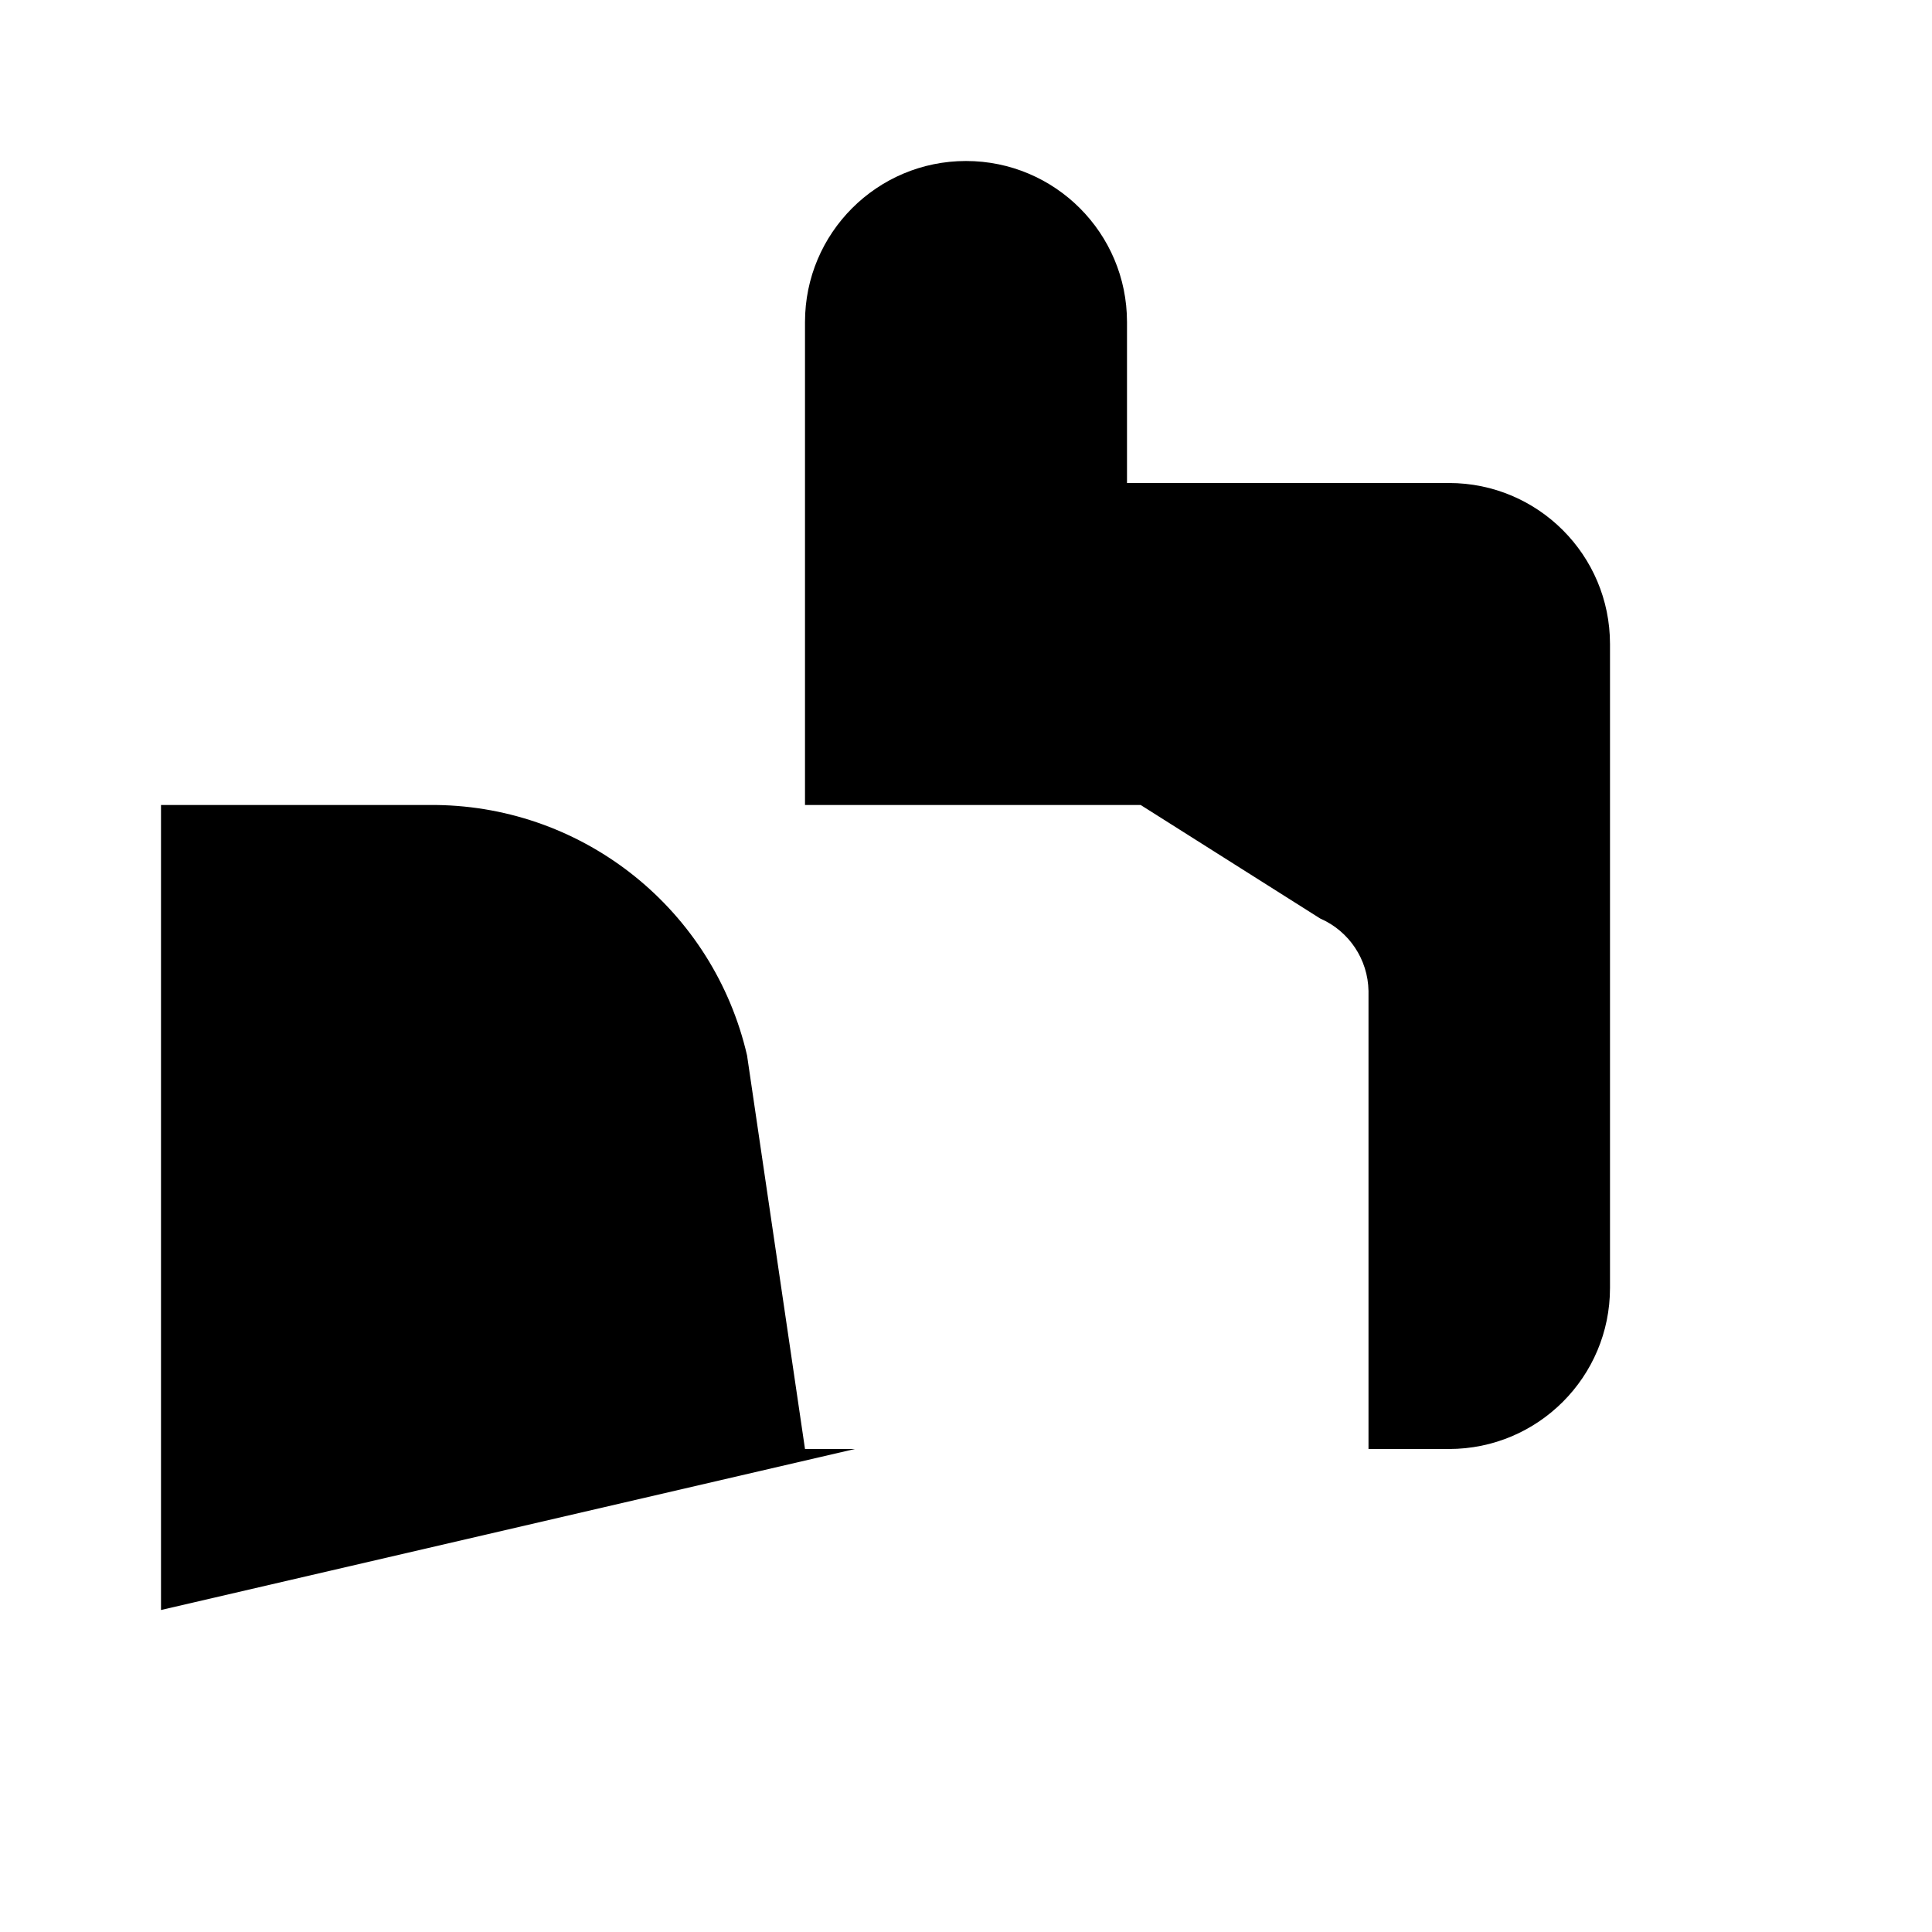
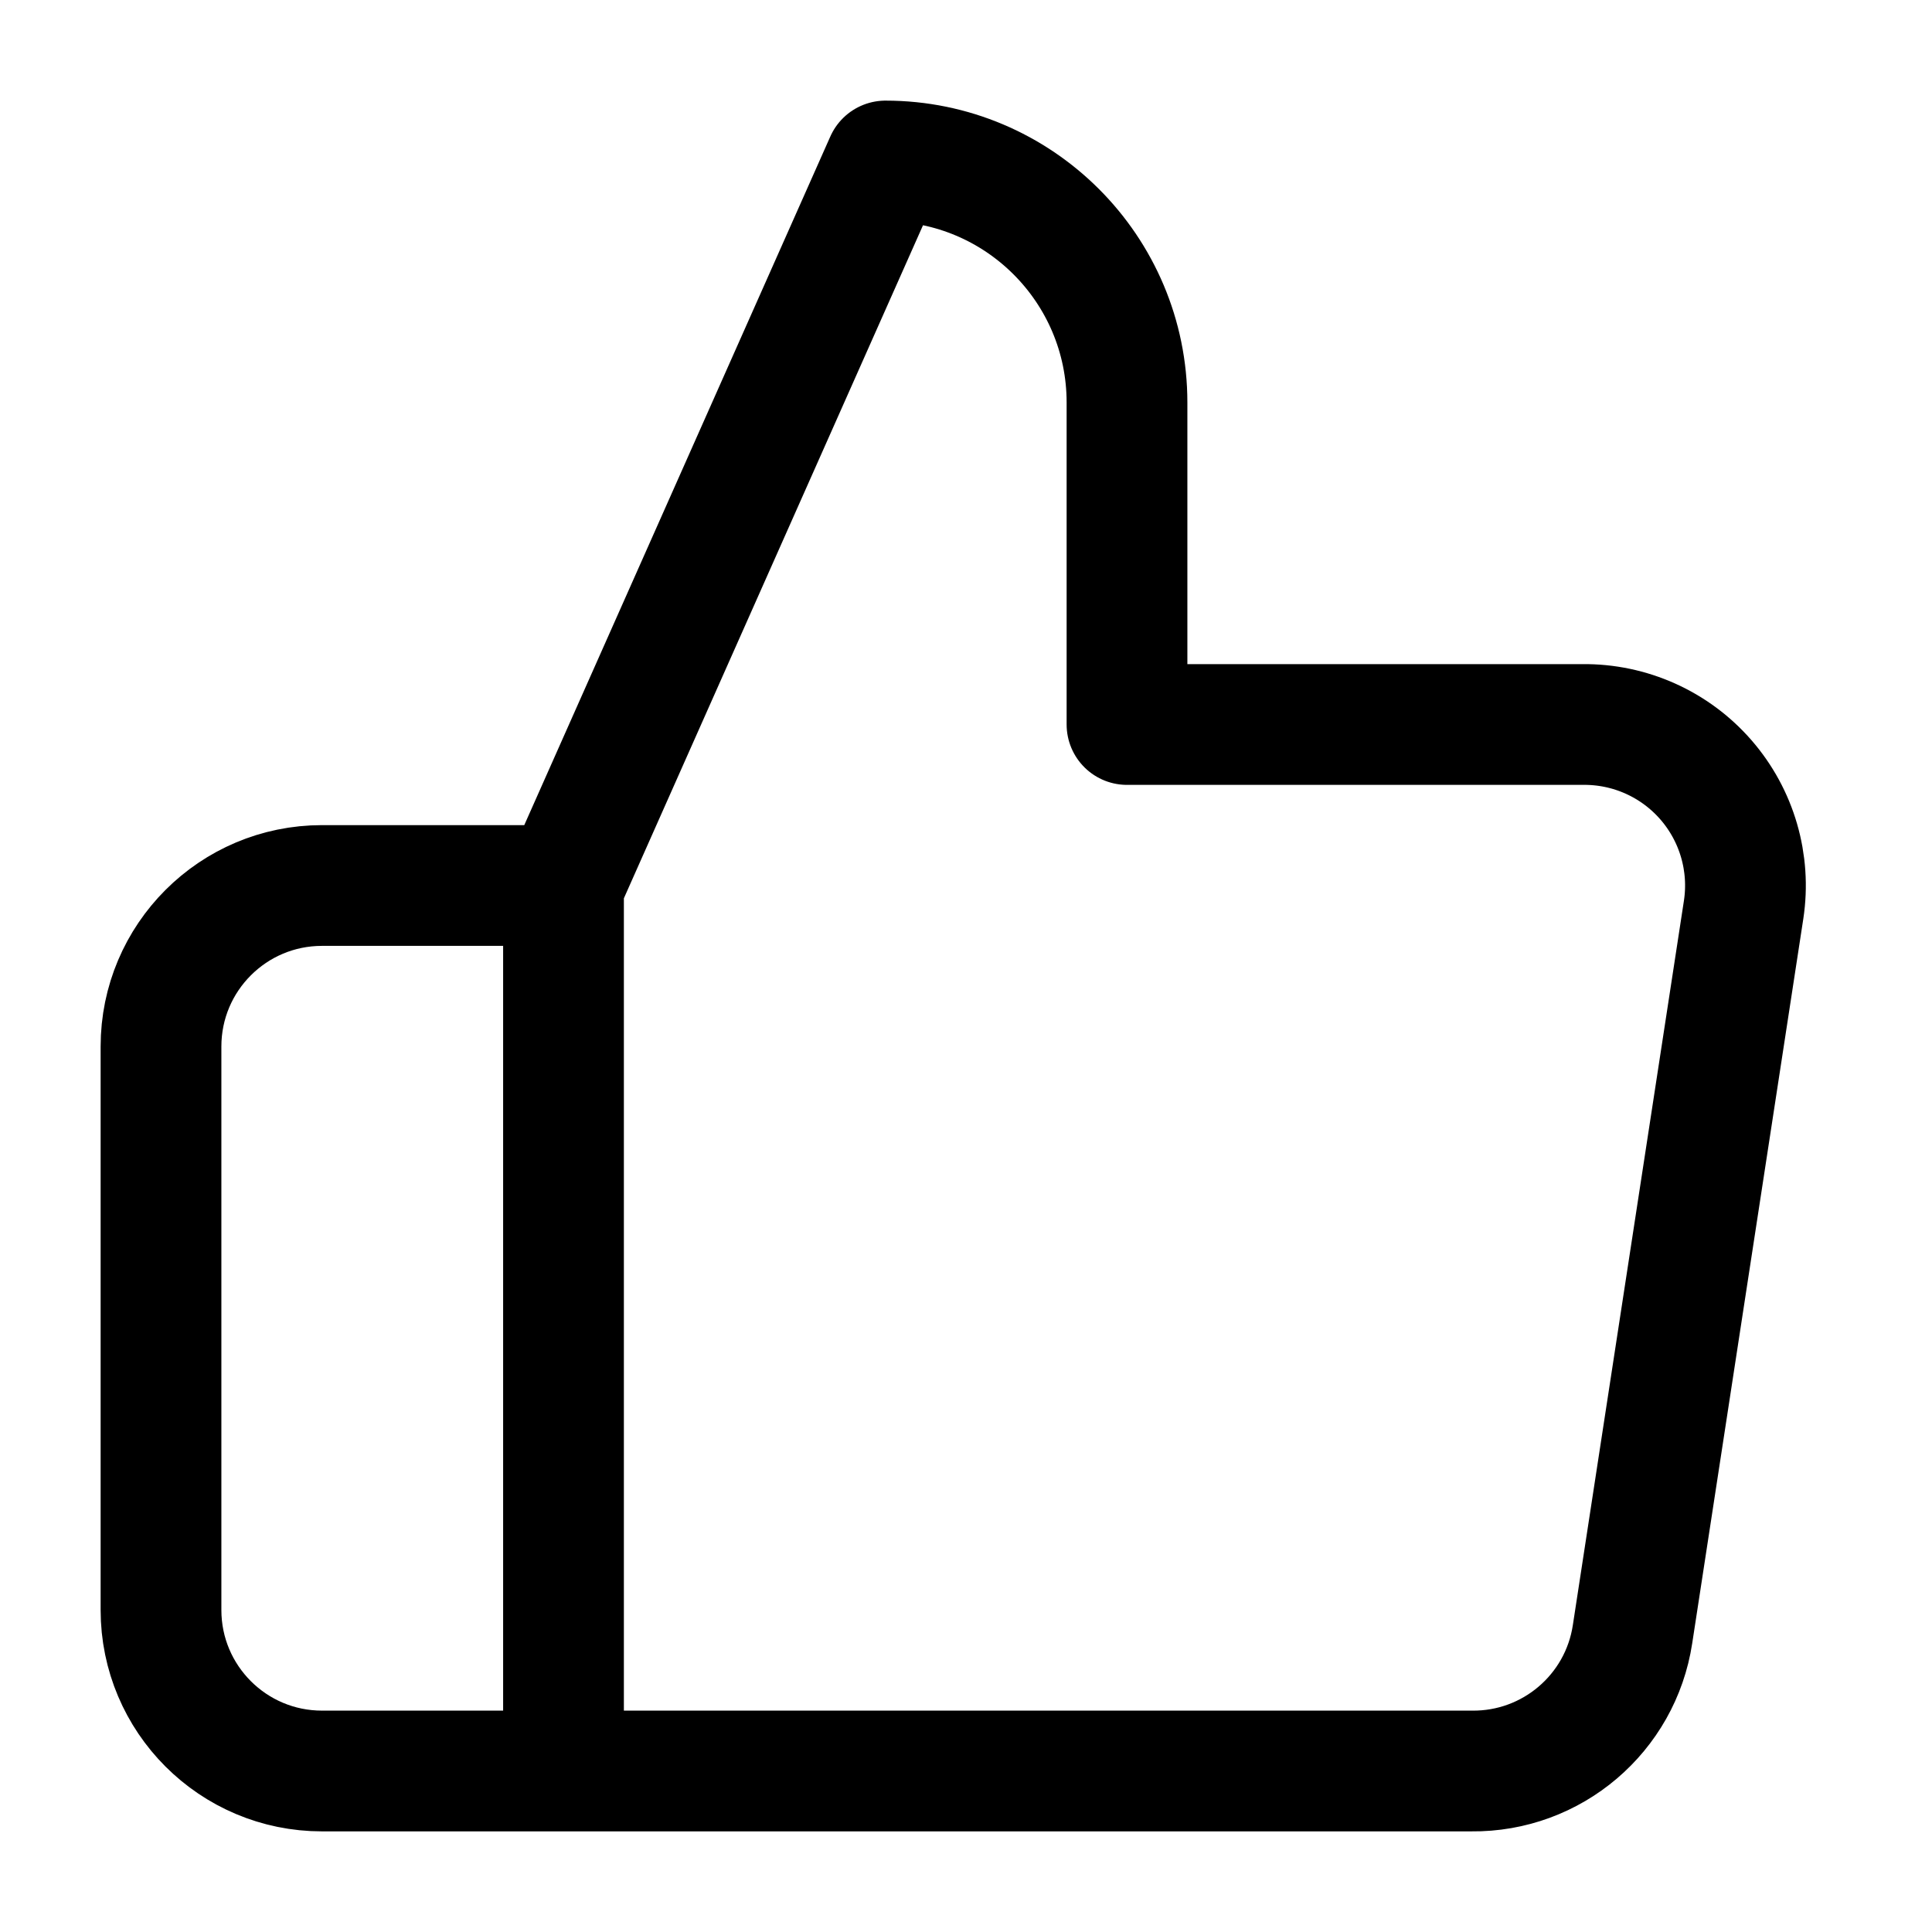
- <svg xmlns="http://www.w3.org/2000/svg" viewBox="0 0 24 24" fill="currentColor">
-   <path d="M2 20V10h3.42a4.015 4.015 0 0 1 3.86 3.11L10 18h7v-5.69a1 1 0 0 0-.6-.9L14.17 10H10V4a2 2 0 0 1 2-2h0a2 2 0 0 1 2 2v2h4a2 2 0 0 1 2 2v8a2 2 0 0 1-2 2h-7.38z" />
+ <svg xmlns="http://www.w3.org/2000/svg" fill="none" viewBox="0 0 24 24" stroke-width="1.5" stroke="currentColor">
+   <path stroke-linecap="round" stroke-linejoin="round" d="M14 9V5a3 3 0 0 0-3-3l-4 9v11h11.28a2 2 0 0 0 2-1.7l1.38-9a2 2 0 0 0-2-2.3zM7 22H4a2 2 0 0 1-2-2v-7a2 2 0 0 1 2-2h3" />
</svg>
